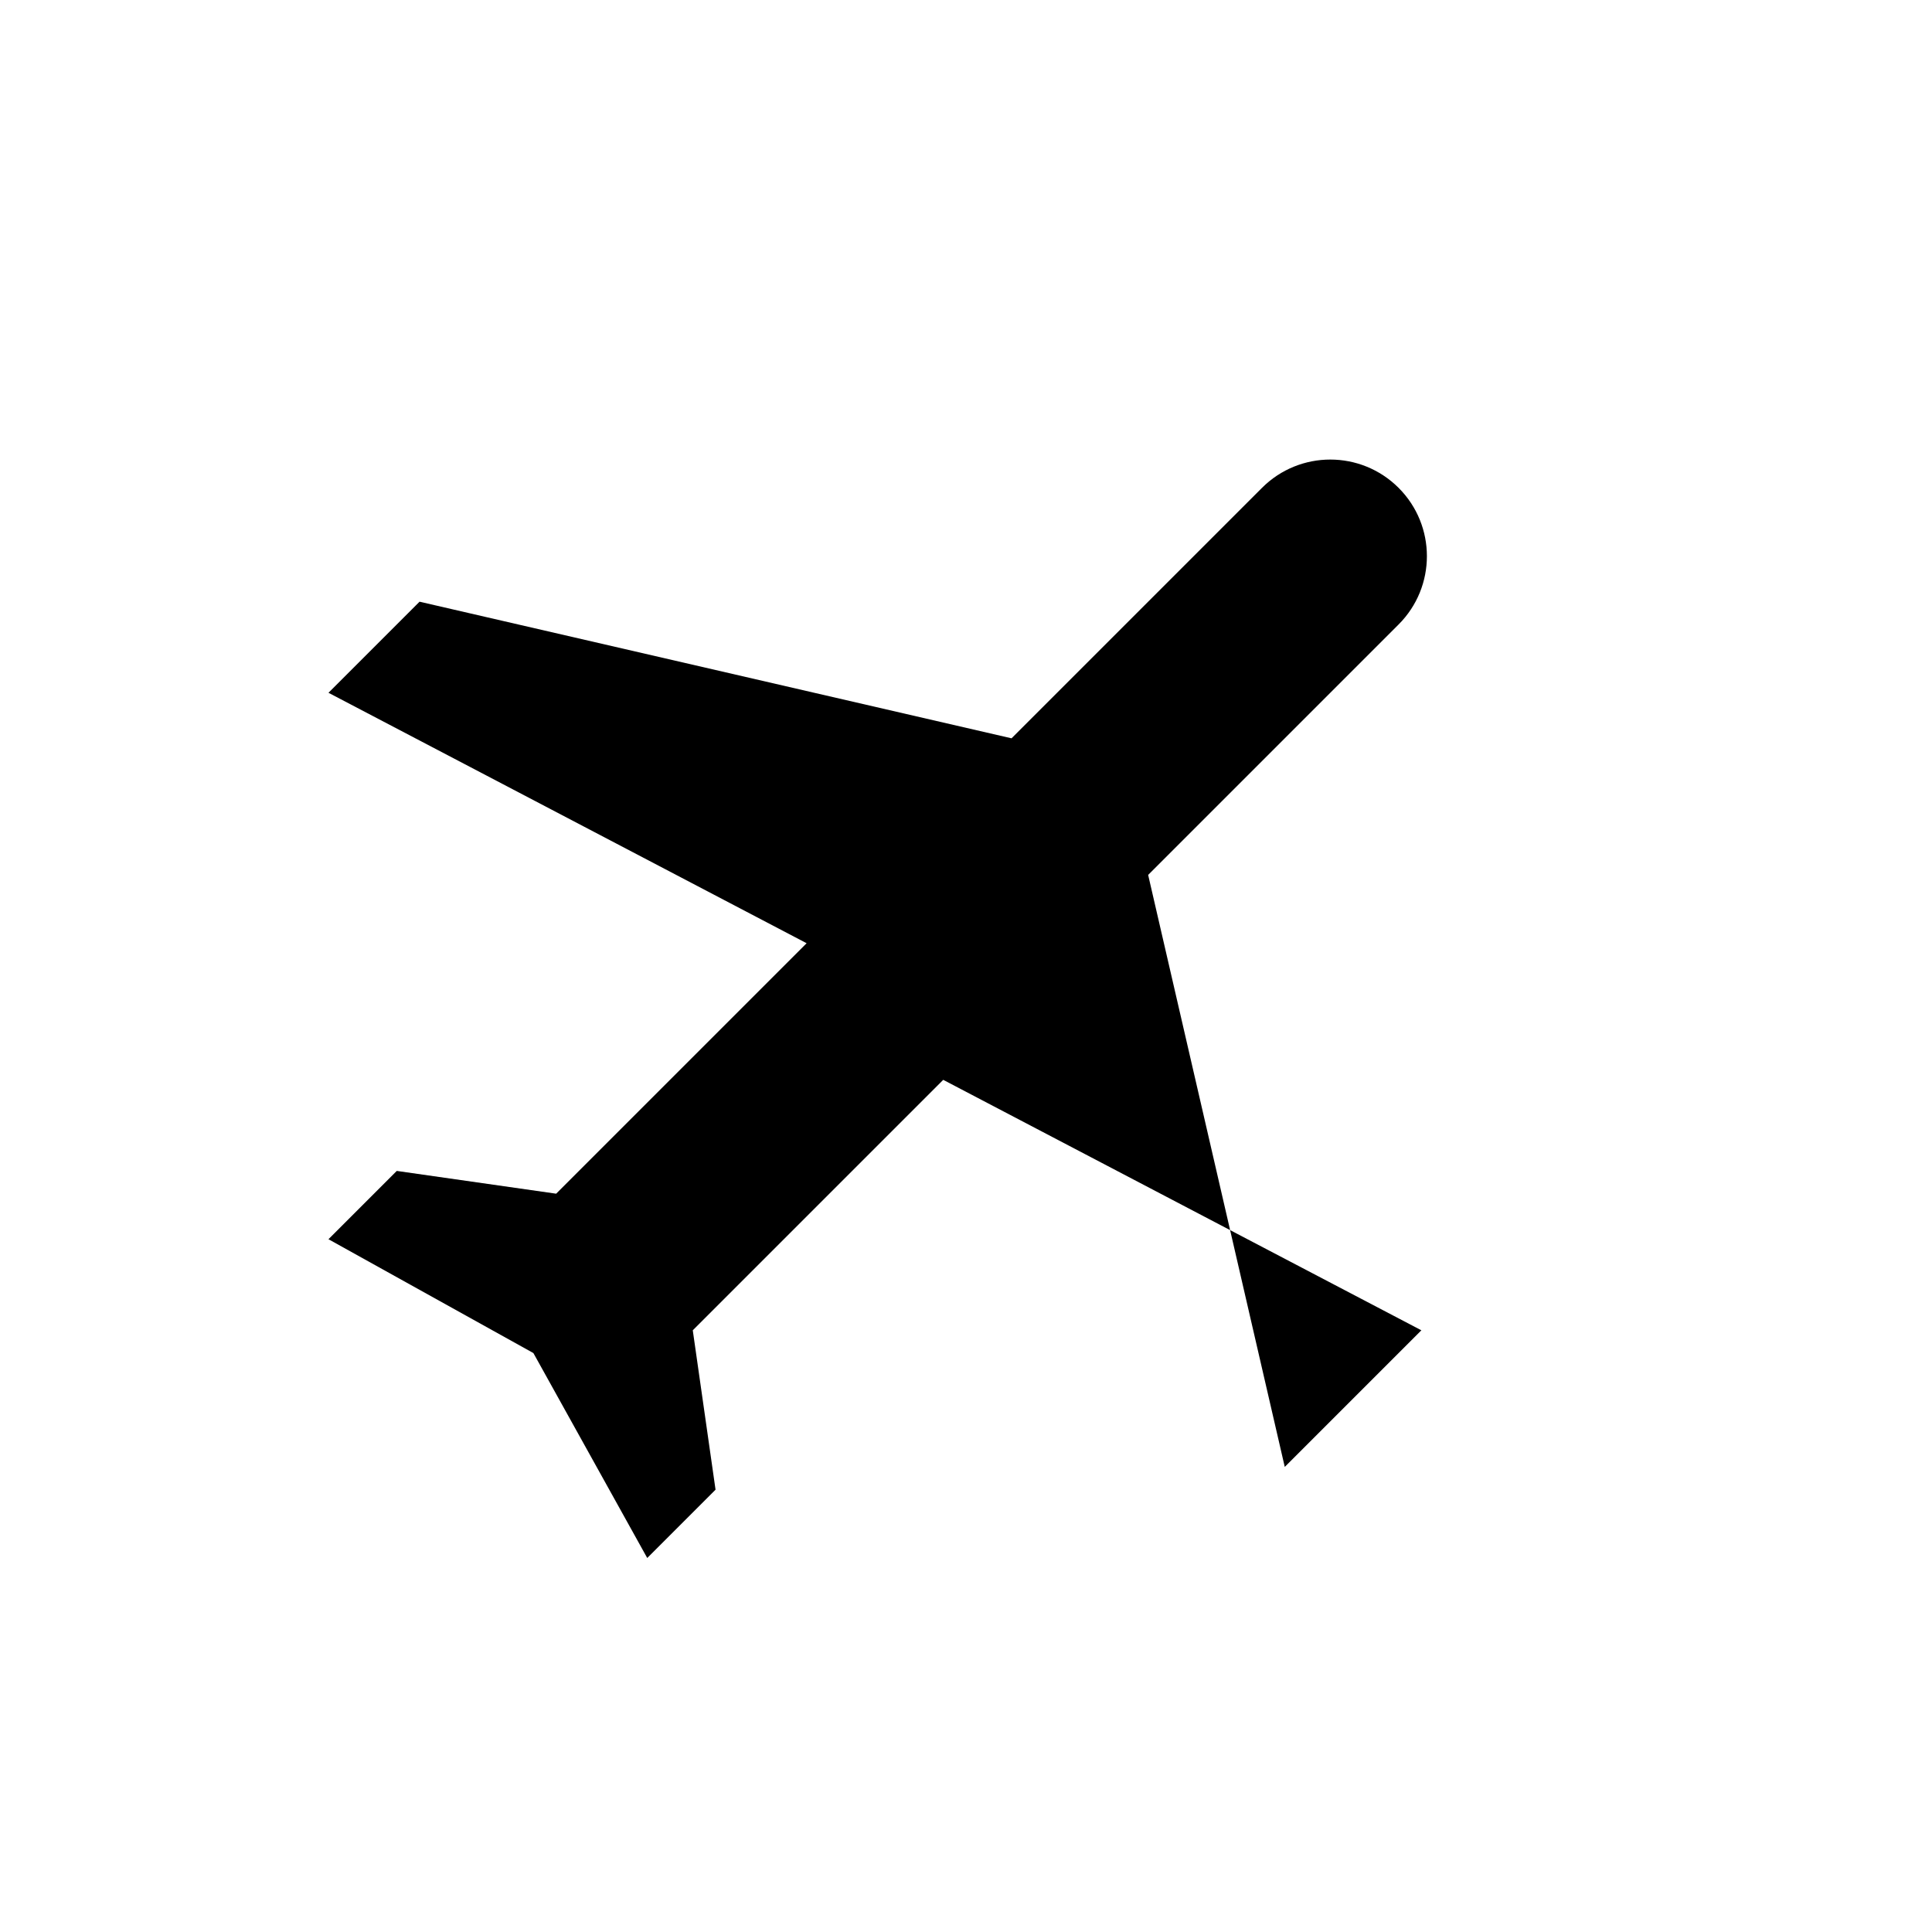
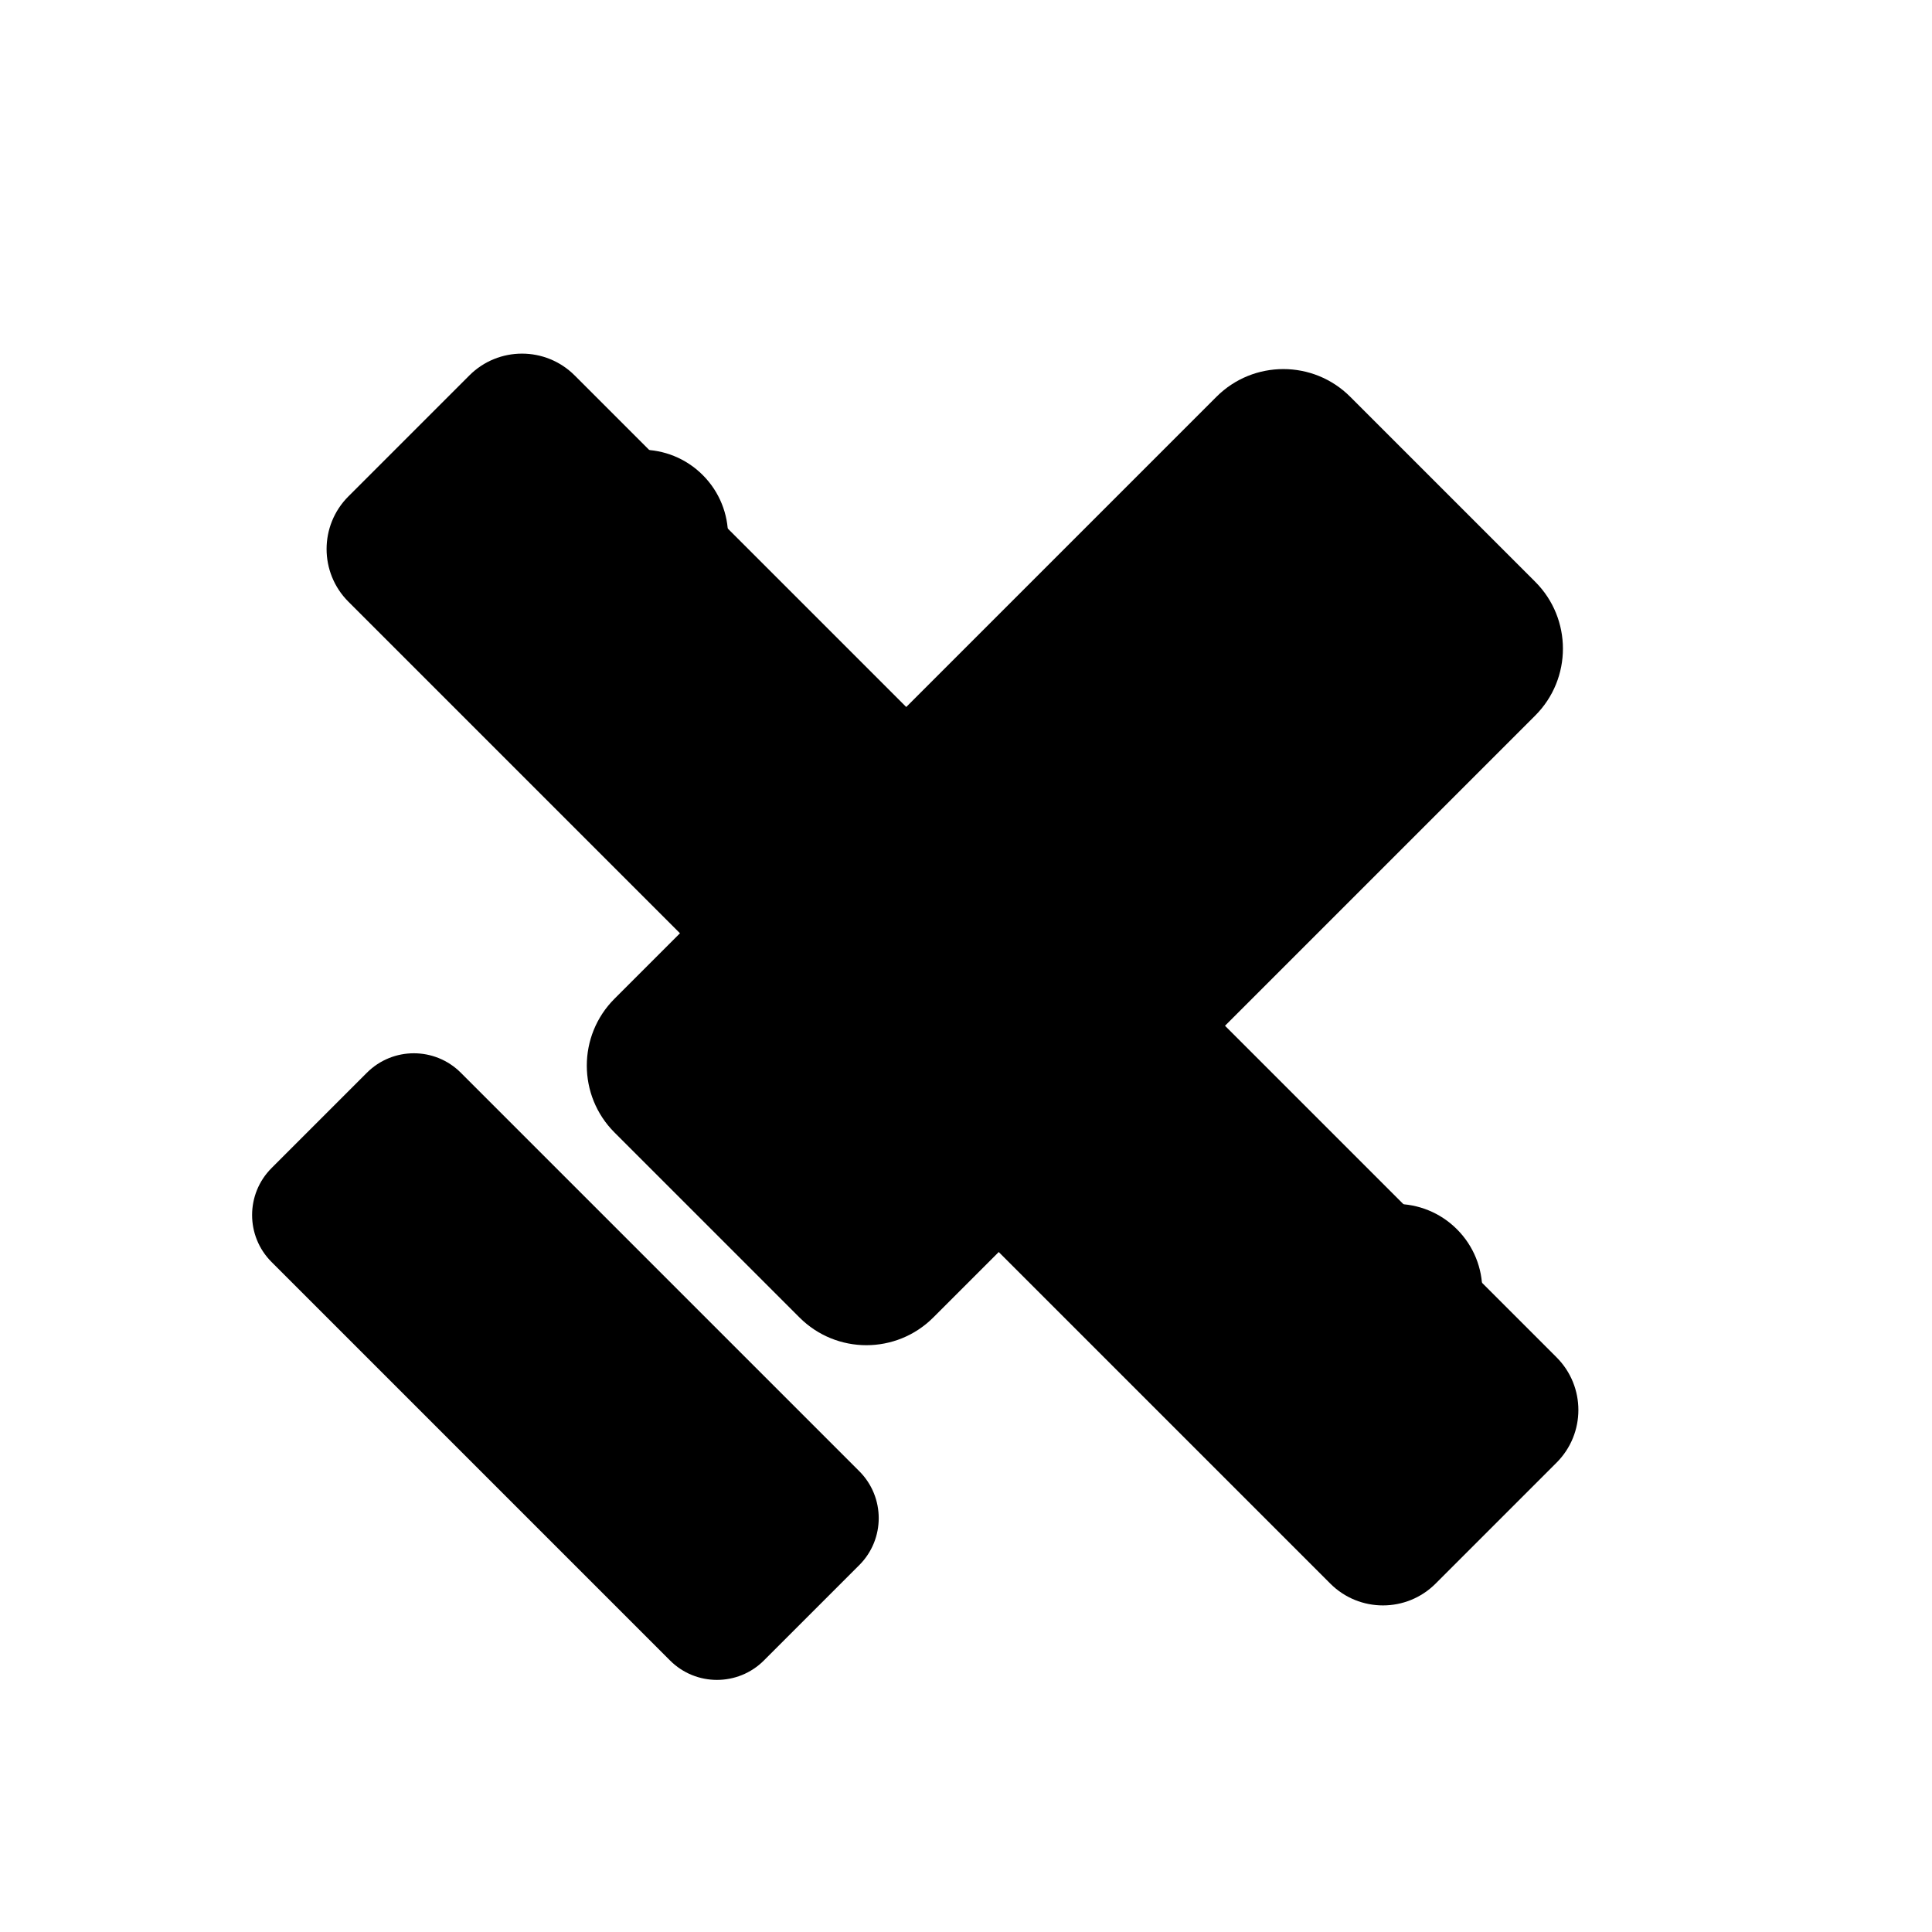
<svg xmlns="http://www.w3.org/2000/svg" viewBox="0 0 48 48" fill="none" aria-hidden="true">
-   <g transform="translate(24 24) rotate(45) scale(1.6) translate(-12 -12)">
-     <path fill="currentColor" d="M21 16v-2l-8-5V3.5a1.5 1.5 0 0 0-3 0V9l-8 5v2l8-2.5V19l-2 1.5V22l3.5-1 3.5 1v-1.5L13 19v-5.5l8-2.5z" />
+   <g transform="rotate(45 24 24)" fill="currentColor">
+     <path d="M6.75 20.5h34.5a1.85 1.85 0 0 1 1.85 1.85v4.25a1.85 1.85 0 0 1-1.85 1.85H6.75a1.85 1.85 0 0 1-1.85-1.85v-4.25a1.85 1.85 0 0 1 1.85-1.85Z" />
+     <path d="M20.75 7.25h6.5a2.35 2.35 0 0 1 2.35 2.35v21.15a2.35 2.35 0 0 1-2.35 2.35h-6.5a2.35 2.35 0 0 1-2.35-2.35V9.6a2.35 2.35 0 0 1 2.35-2.35Z" />
+     <path d="M17 34.75h14a1.65 1.65 0 0 1 1.65 1.65v3.35A1.65 1.65 0 0 1 31 41.4H17a1.65 1.65 0 0 1-1.65-1.65v-3.35a1.65 1.65 0 0 1 1.65-1.65Z" />
+     <circle cx="10.75" cy="22.15" r="2.15" />
+     <circle cx="10.75" cy="25.85" r="2.15" />
+     <circle cx="37.25" cy="22.15" r="2.15" />
+     <circle cx="37.25" cy="25.85" r="2.15" />
  </g>
</svg>
